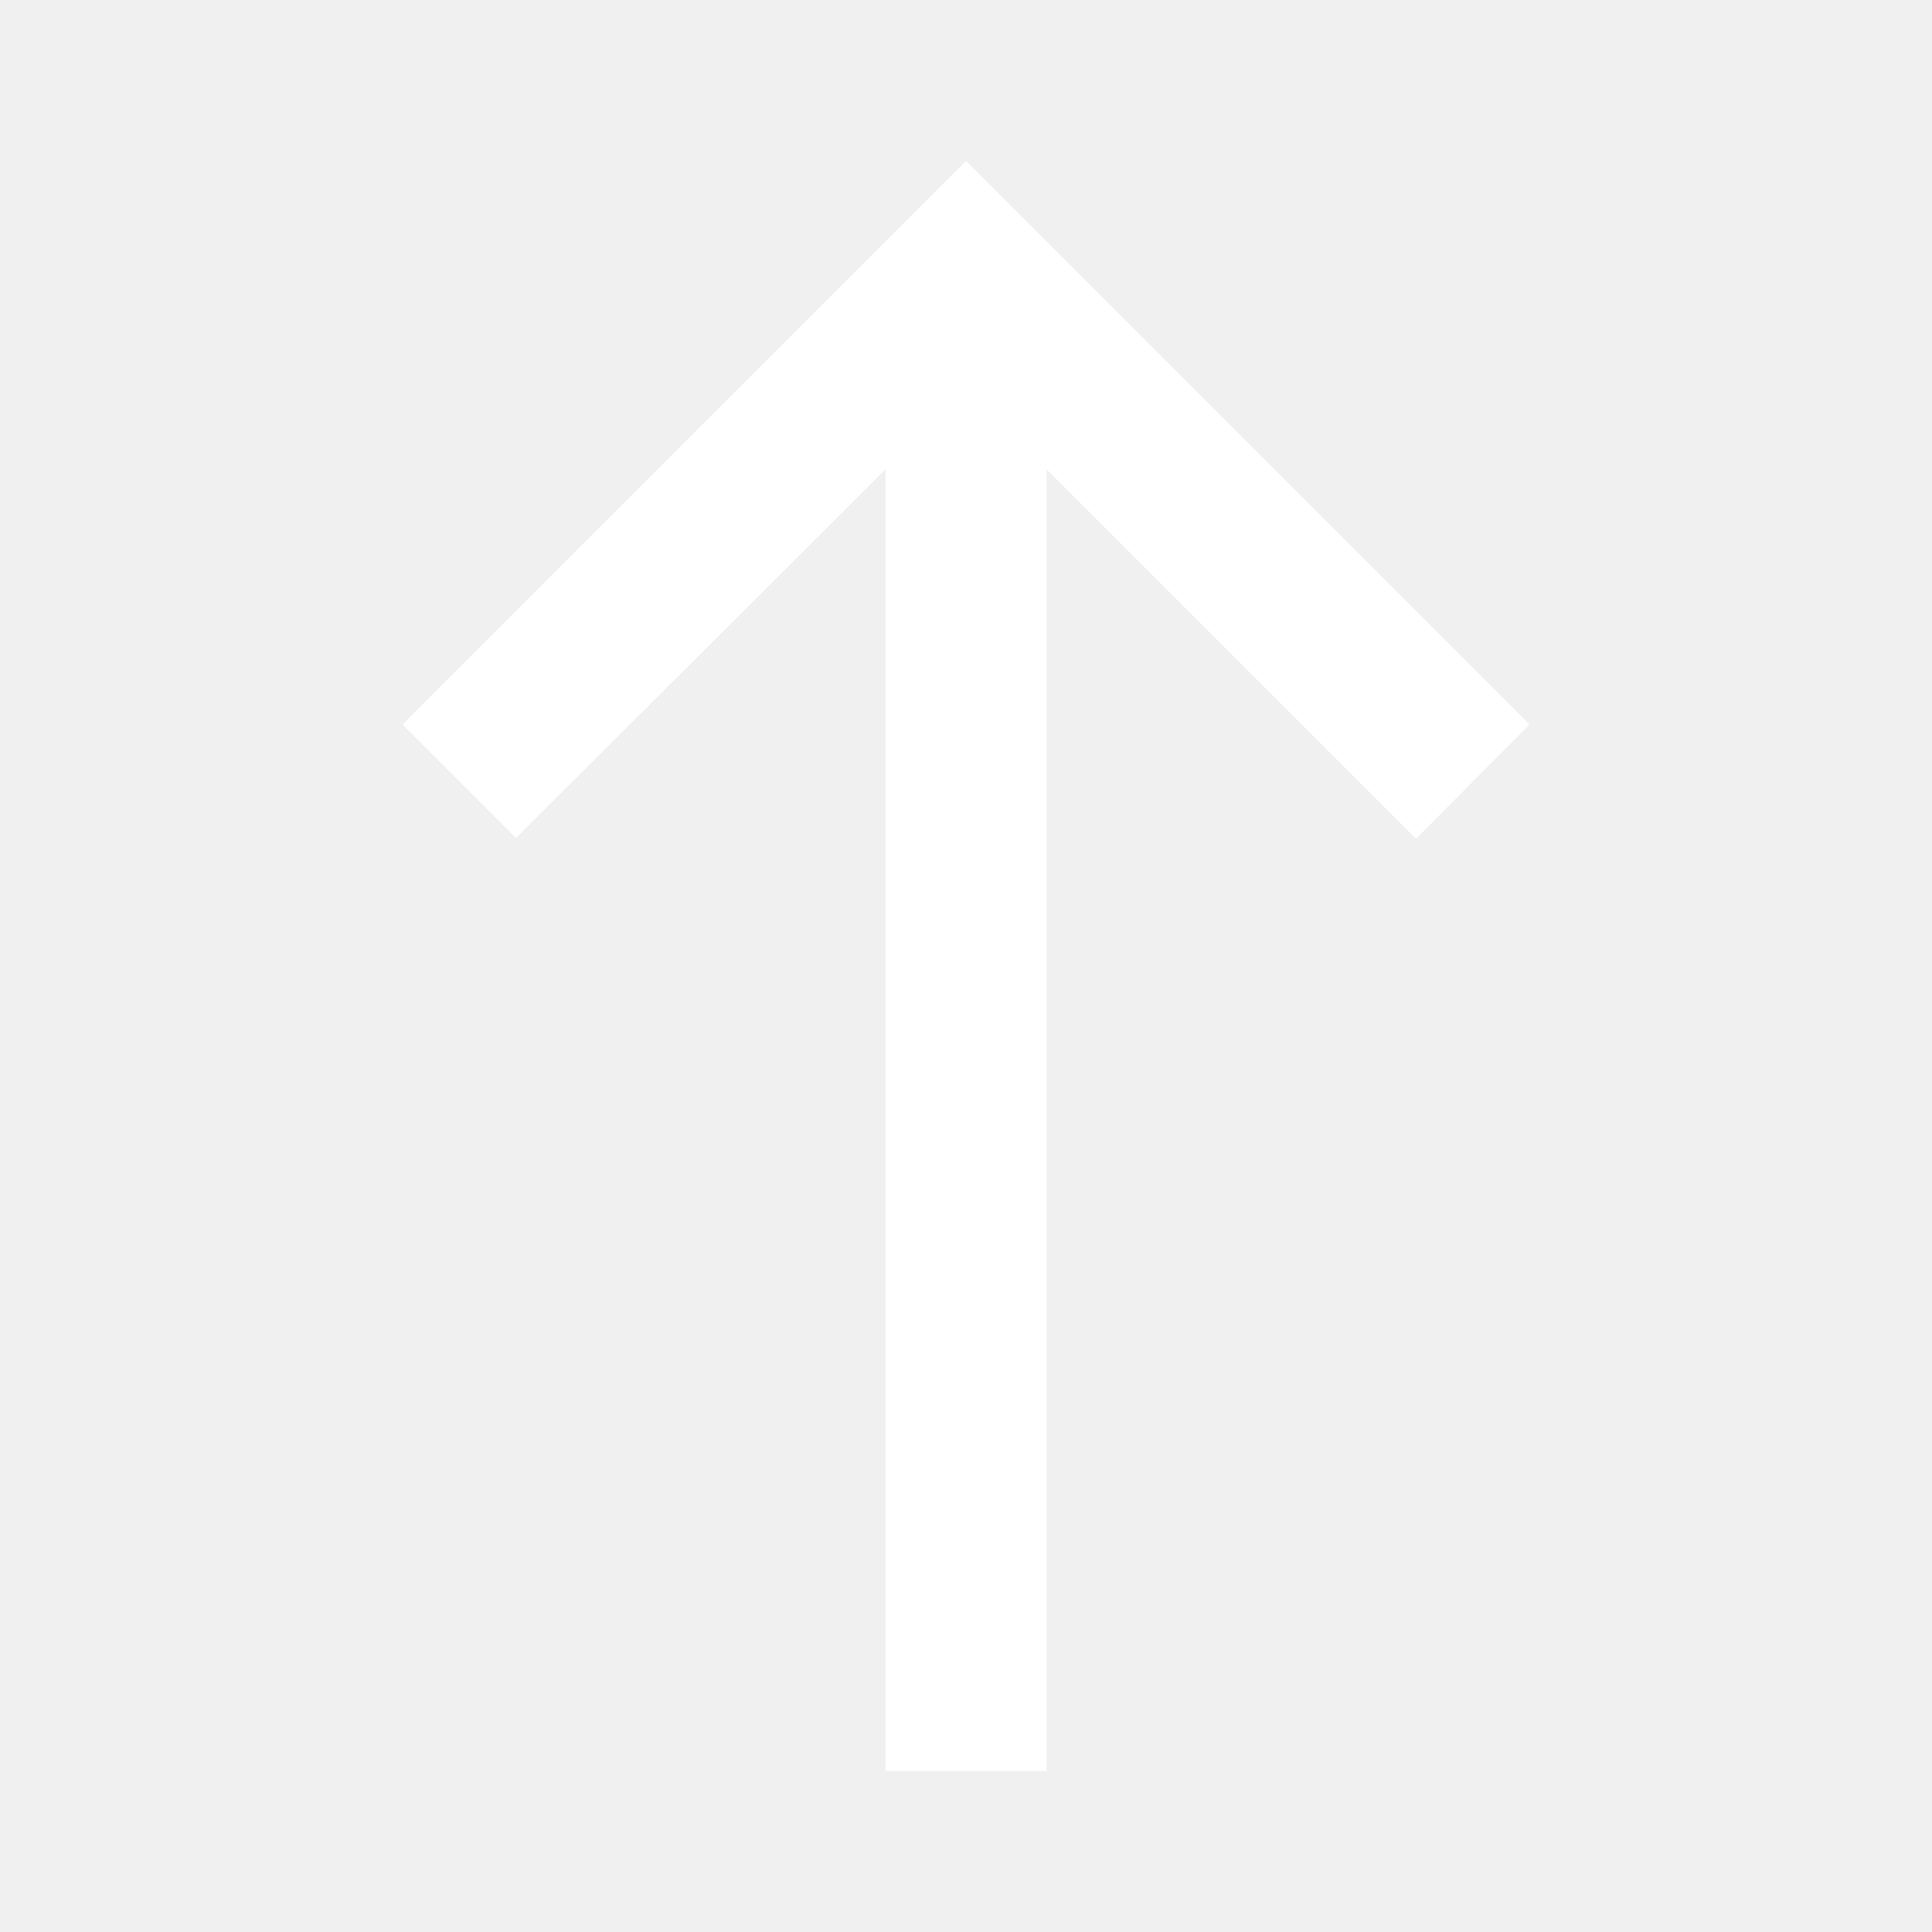
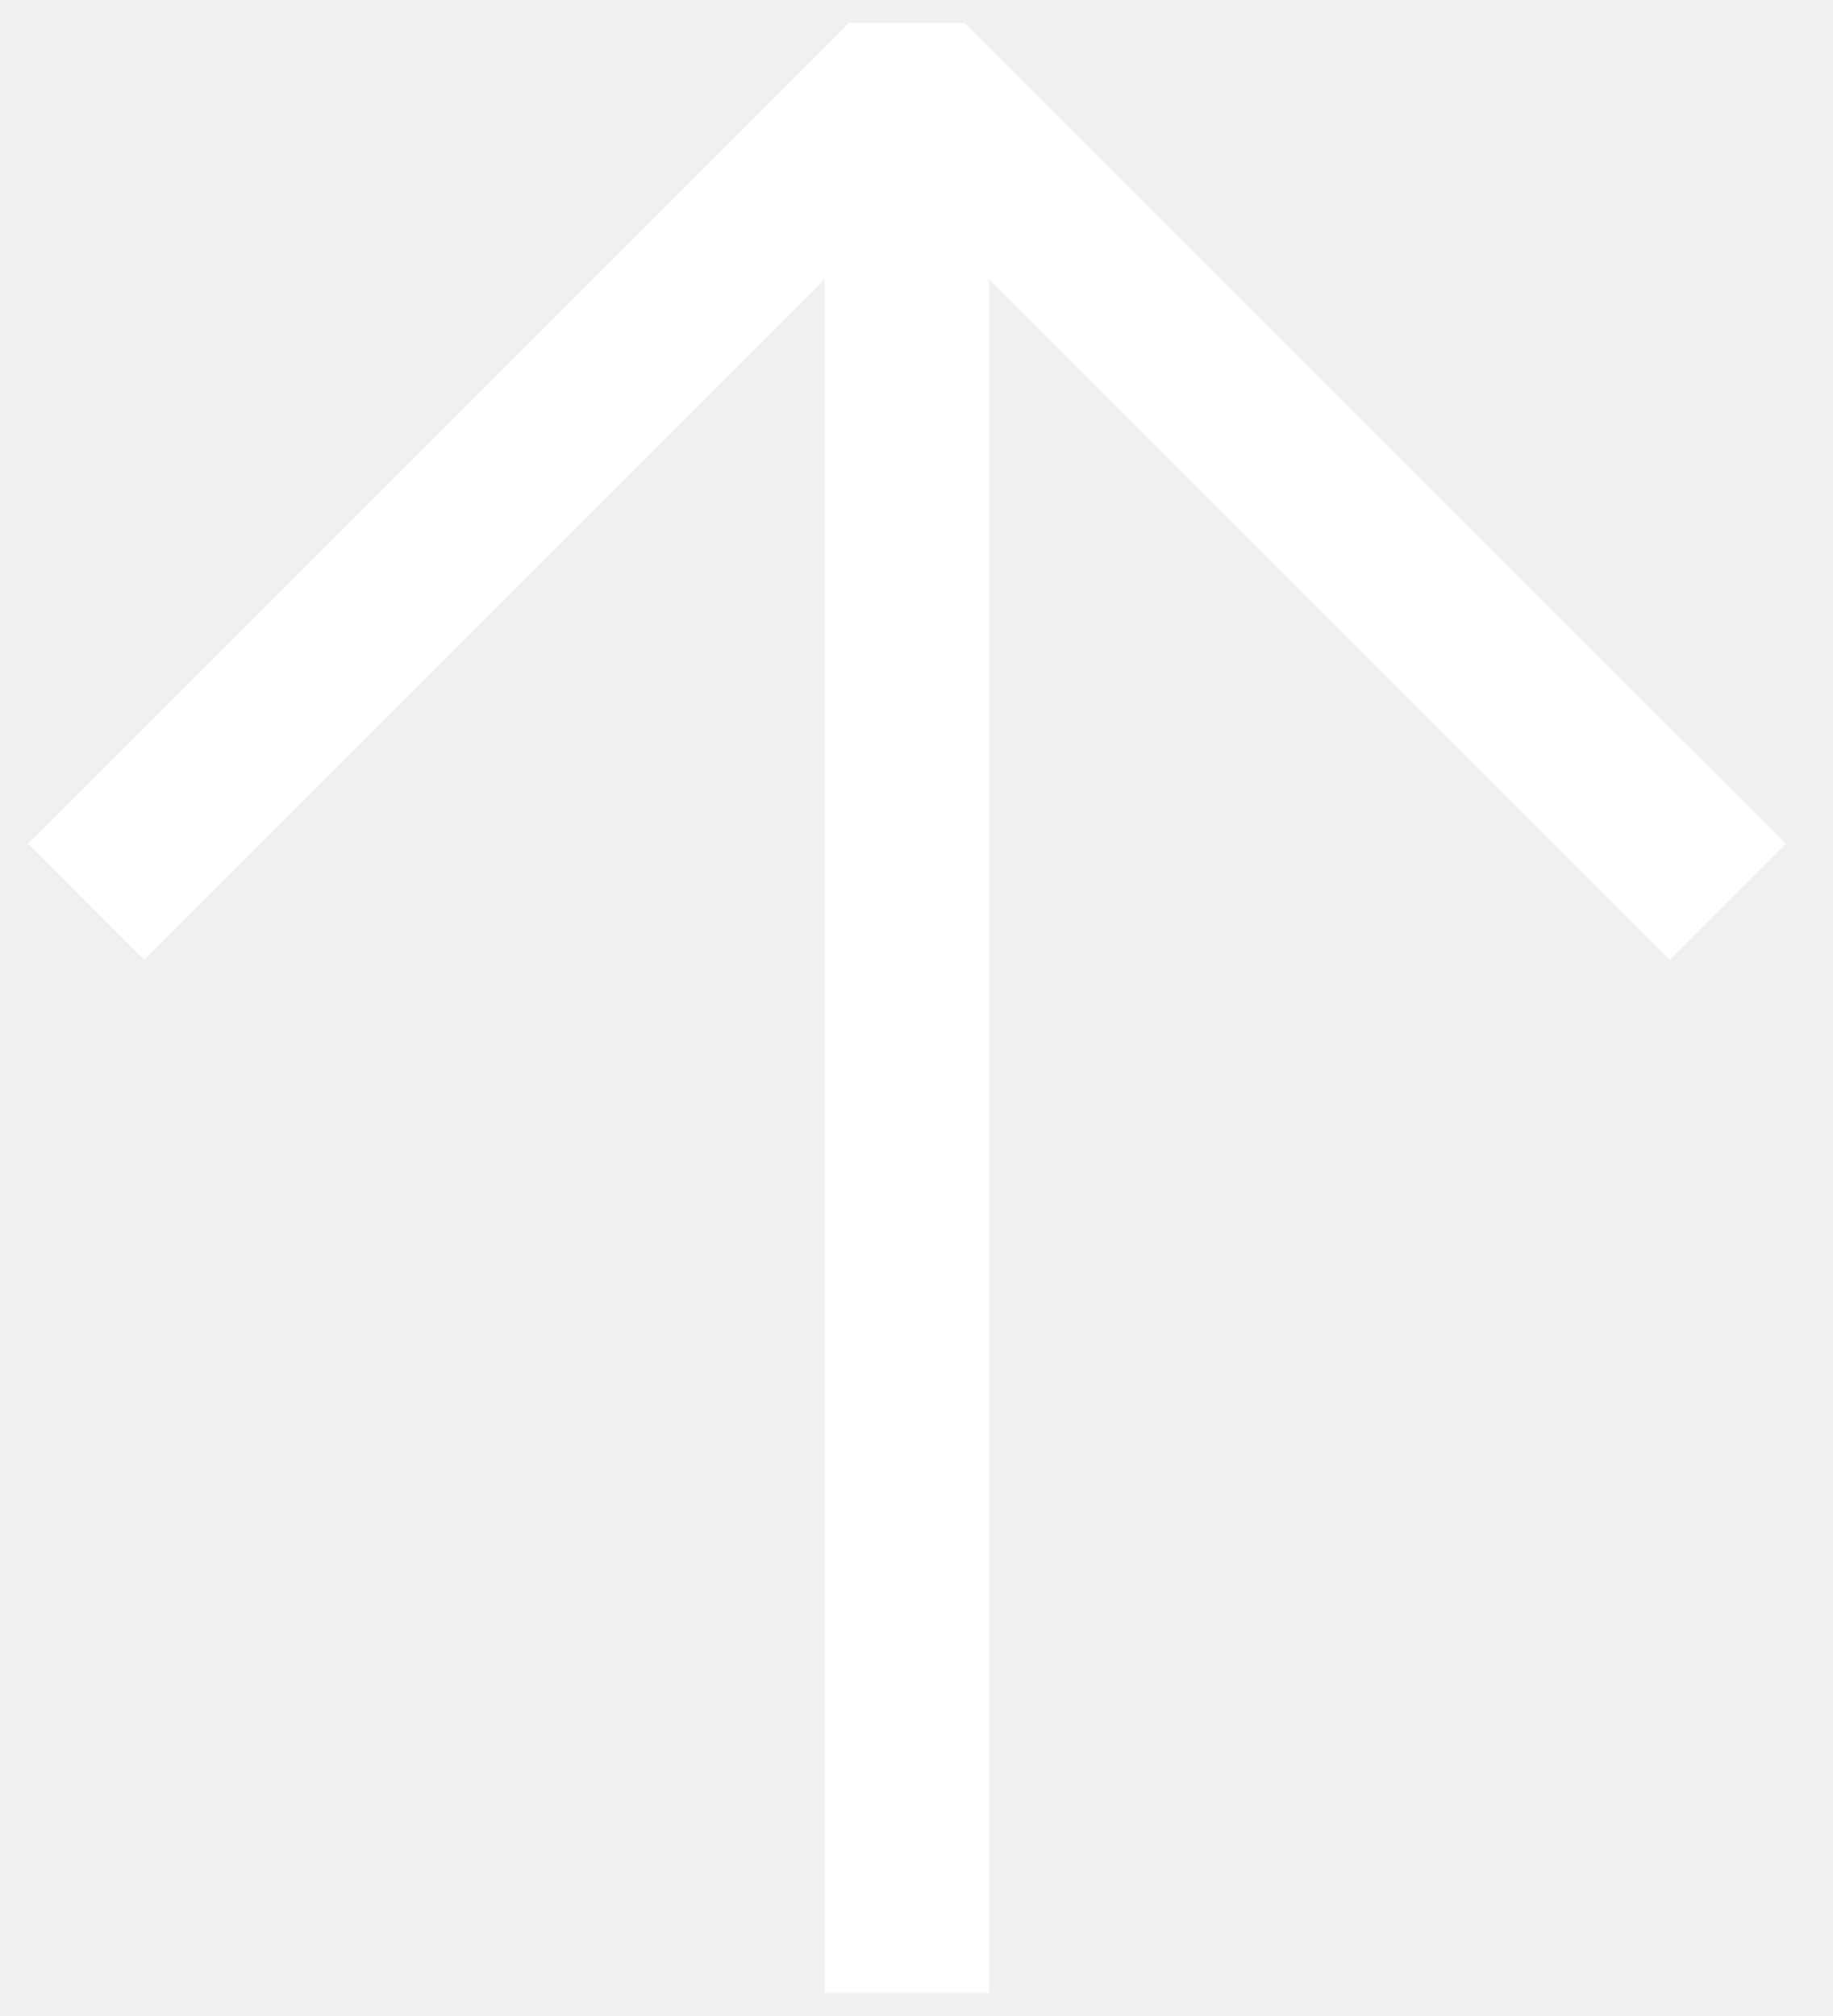
- <svg xmlns="http://www.w3.org/2000/svg" enable-background="new 0 0 24 24" fill="#FFFFFF" height="24" viewBox="0 0 24 24" width="24">
-   <rect fill="none" height="24" width="24" />
-   <path d="M5,9l1.41,1.41L11,5.83V22H13V5.83l4.59,4.59L19,9l-7-7L5,9z" />
+ <svg xmlns="http://www.w3.org/2000/svg" width="30" height="33" viewBox="0 0 30 33" fill="none">
+   <path fill-rule="evenodd" clip-rule="evenodd" d="M29.233 13.812L15.795 0.375H13.895L0.458 13.812L2.358 15.713L13.5 4.57V32.625H16.188V4.567L27.33 15.713L29.233 13.812Z" fill="white" />
</svg>
